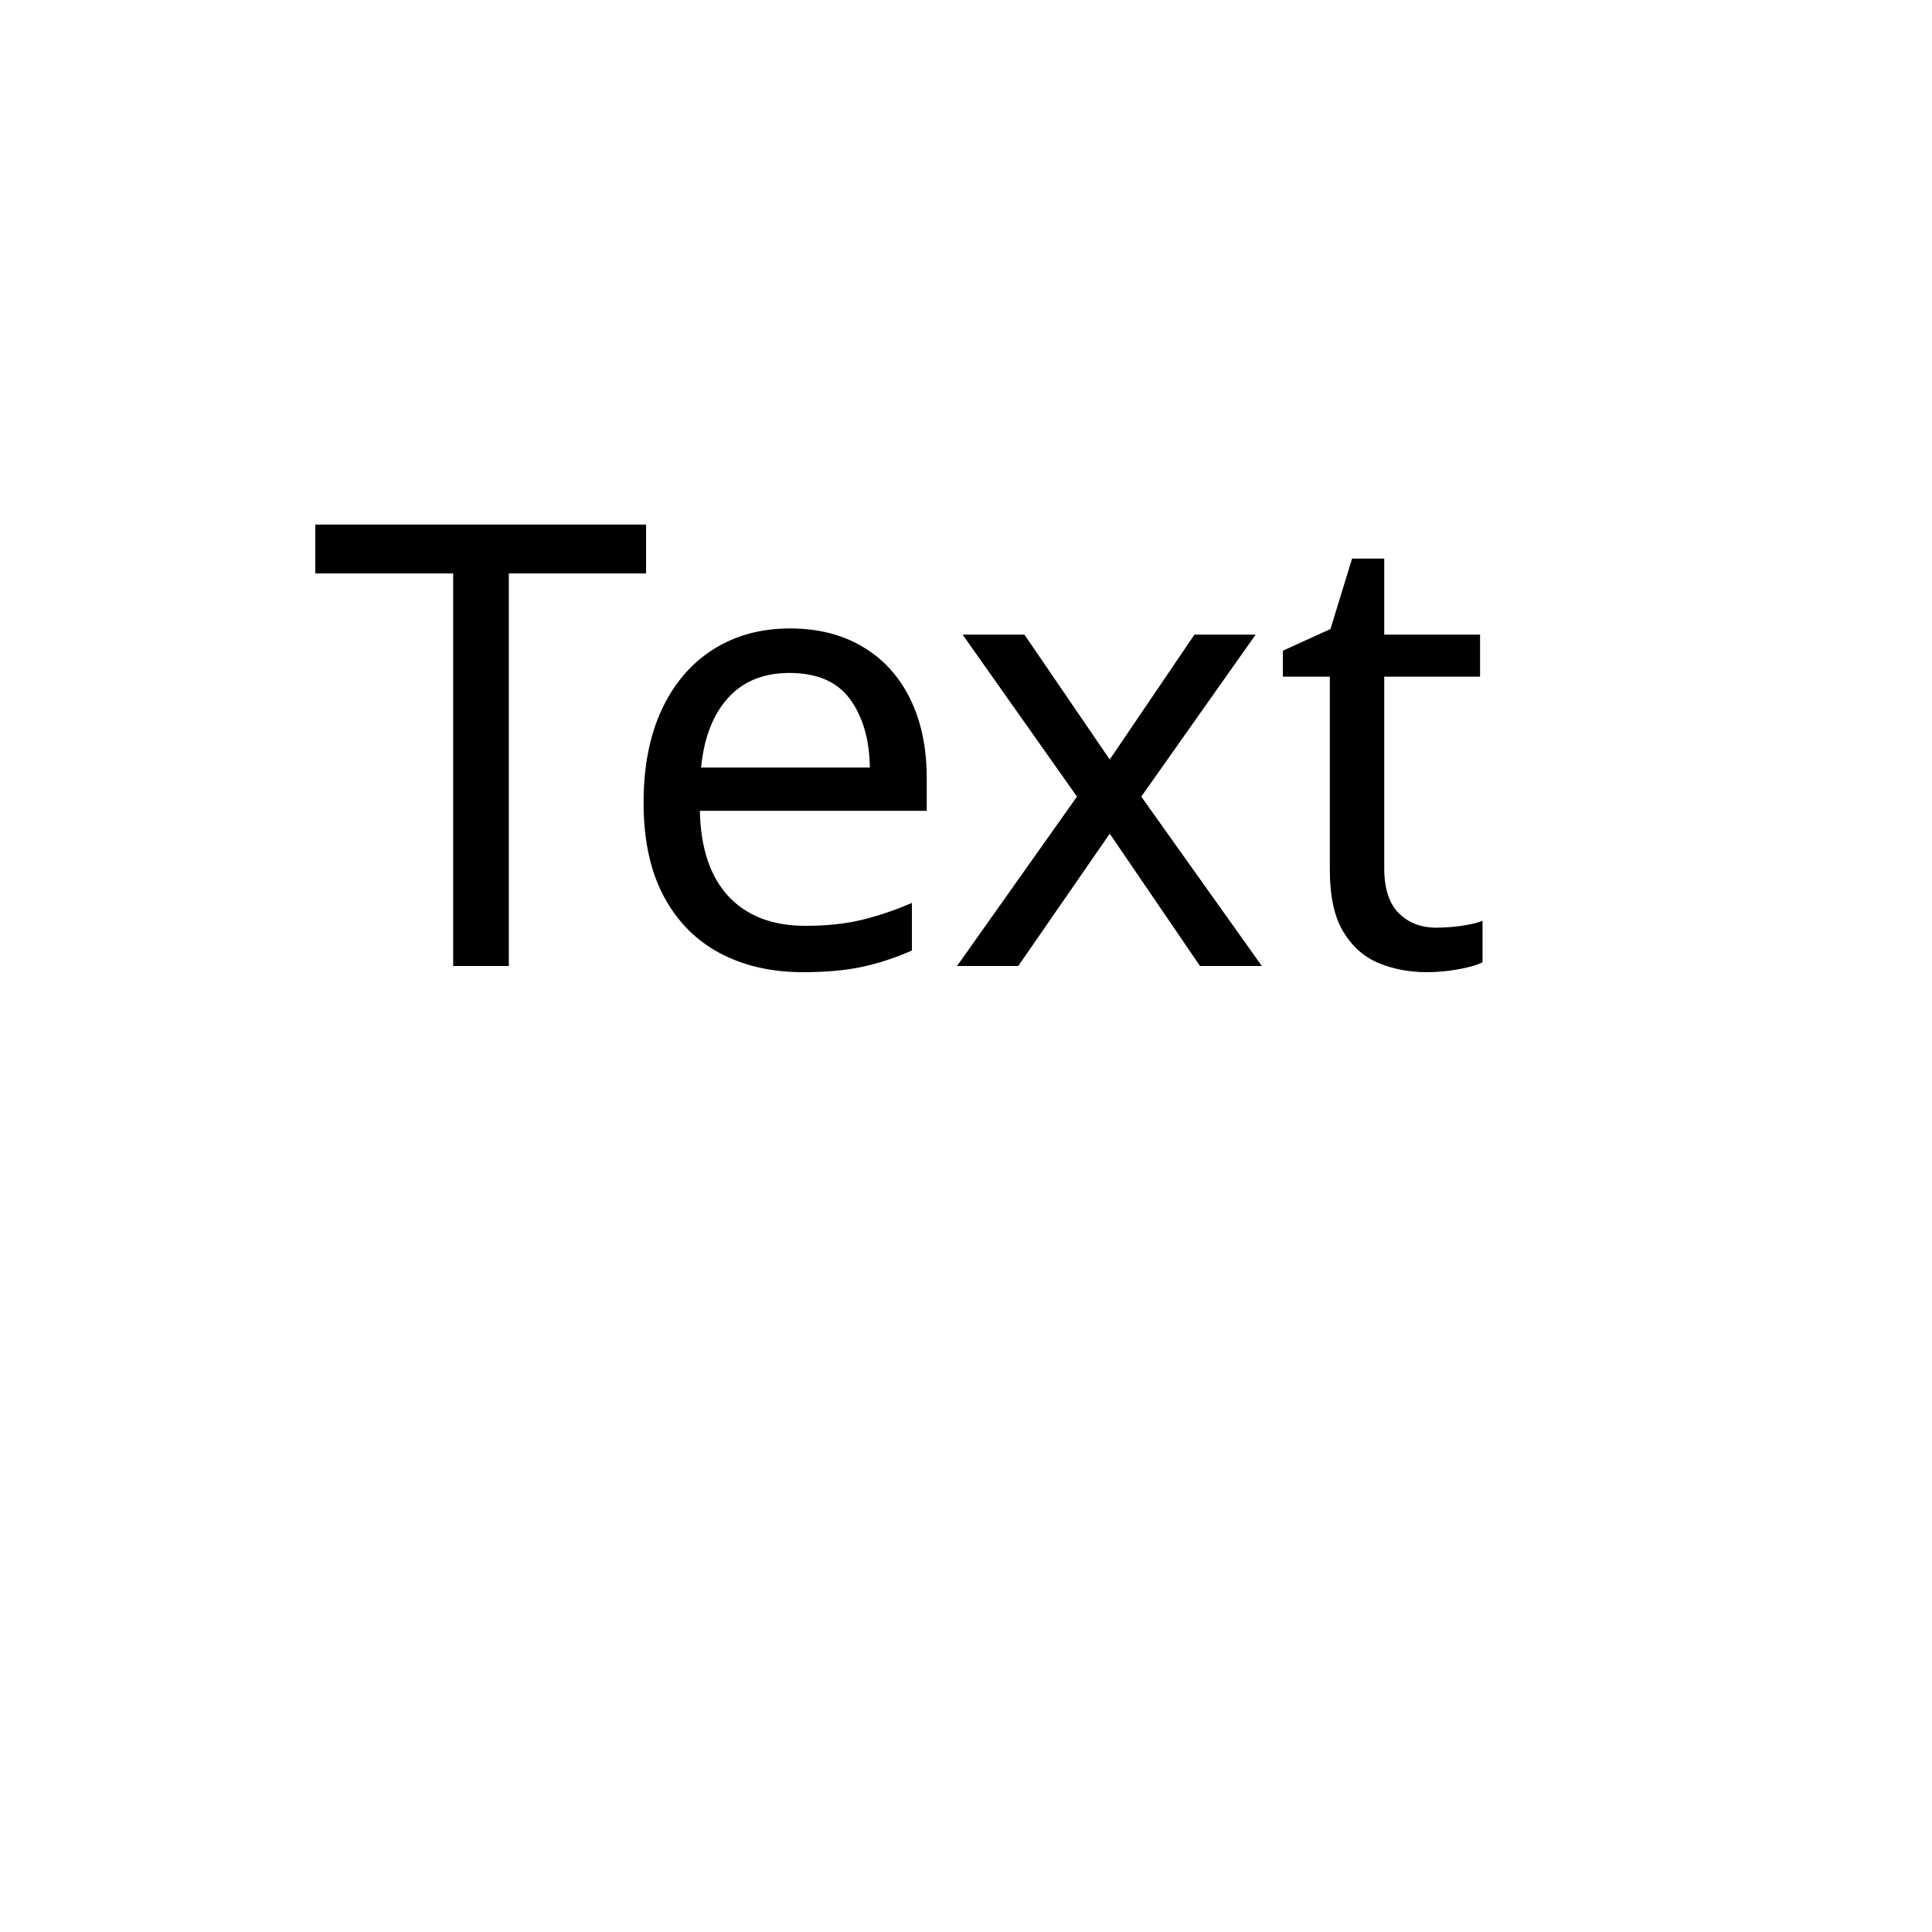
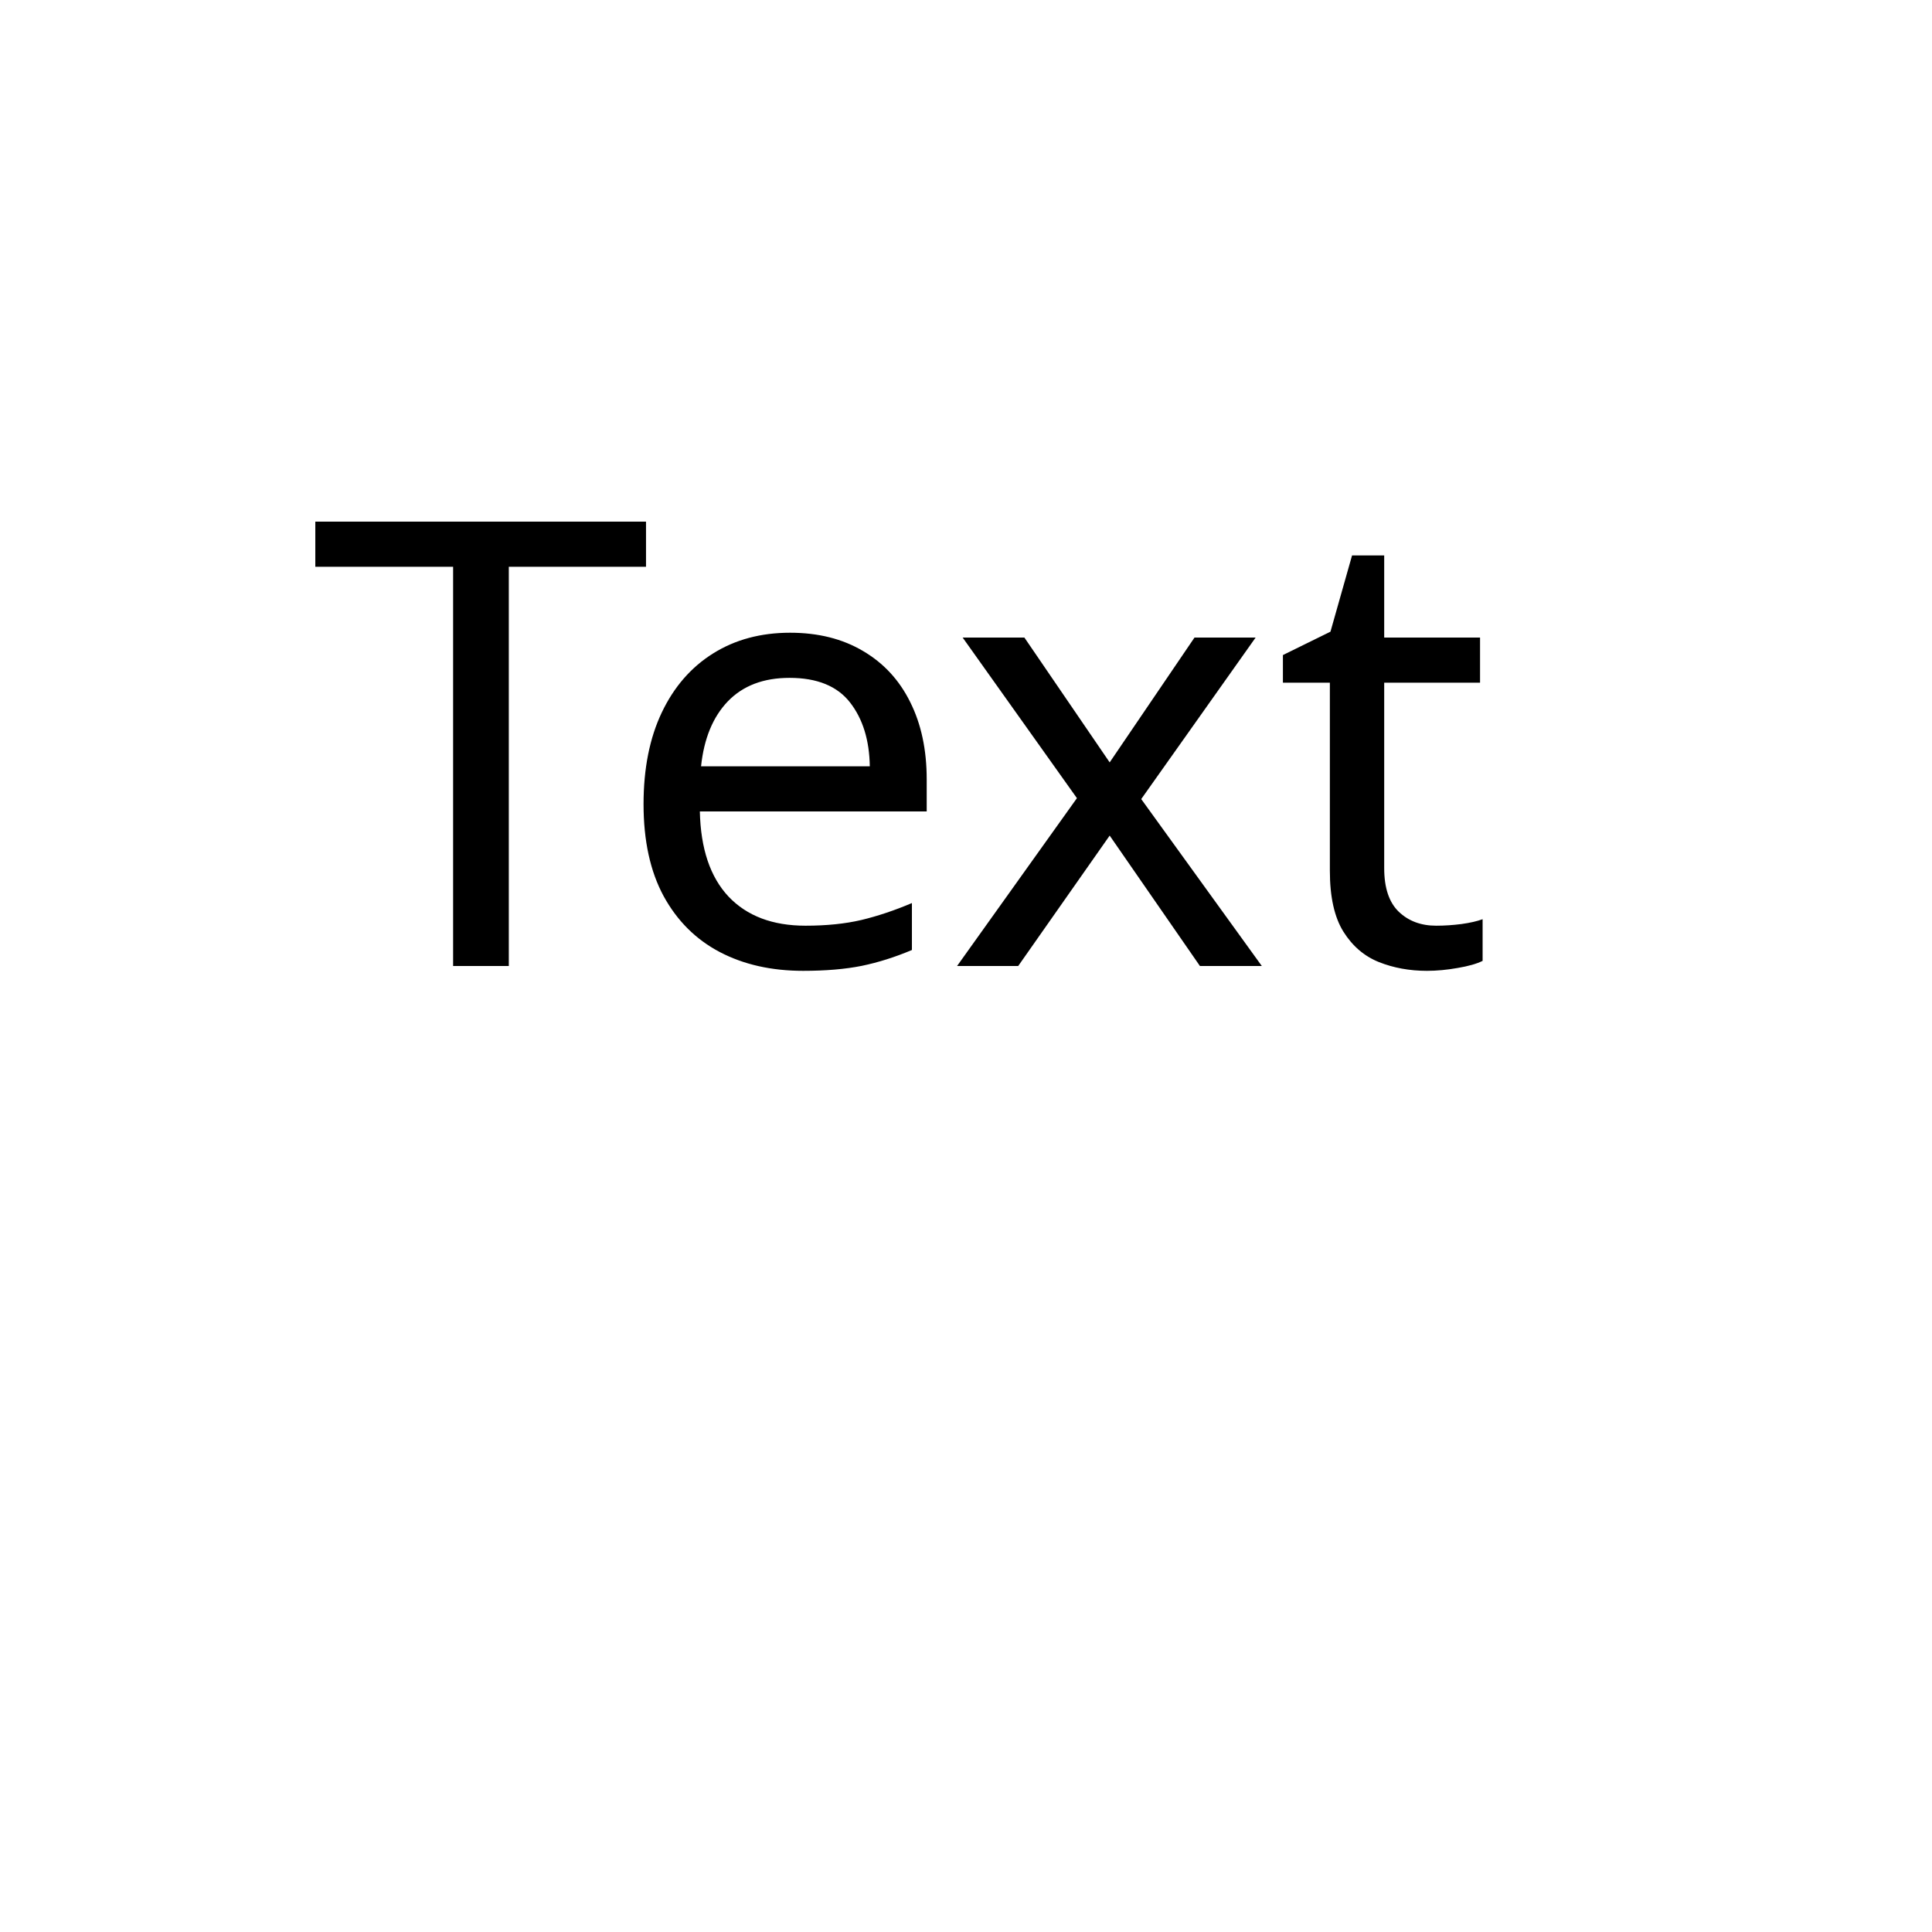
<svg xmlns="http://www.w3.org/2000/svg" width="200" height="200">
  <g id="my-text">
-     <path fill="#000000" stroke="none" d="M 52.672 100 L 46.912 100 L 46.912 59.36 L 32.64 59.36 L 32.64 54.304 L 66.88 54.304 L 66.88 59.36 L 52.672 59.36 L 52.672 100 Z M 81.792 65.056 Q 86.144 65.056 89.344 66.976 Q 92.544 68.896 94.24 72.384 Q 95.936 75.872 95.936 80.544 L 95.936 83.936 L 72.448 83.936 Q 72.576 89.76 75.424 92.8 Q 78.272 95.84 83.392 95.84 Q 86.656 95.84 89.184 95.232 Q 91.712 94.624 94.4 93.472 L 94.4 98.4 Q 91.776 99.552 89.216 100.096 Q 86.656 100.64 83.136 100.64 Q 78.208 100.64 74.496 98.656 Q 70.784 96.672 68.704 92.768 Q 66.624 88.864 66.624 83.104 Q 66.624 77.472 68.512 73.44 Q 70.4 69.408 73.824 67.232 Q 77.248 65.056 81.792 65.056 Z M 81.728 69.664 Q 77.696 69.664 75.36 72.256 Q 73.024 74.848 72.576 79.456 L 90.048 79.456 Q 89.984 75.104 88 72.384 Q 86.016 69.664 81.728 69.664 Z M 111.488 82.464 L 99.648 65.696 L 106.048 65.696 L 114.88 78.624 L 123.648 65.696 L 129.984 65.696 L 118.144 82.464 L 130.624 100 L 124.224 100 L 114.88 86.304 L 105.408 100 L 99.072 100 L 111.488 82.464 Z M 148.672 96.032 Q 149.952 96.032 151.296 95.84 Q 152.64 95.648 153.472 95.328 L 153.472 99.616 Q 152.576 100.064 150.912 100.352 Q 149.248 100.64 147.712 100.64 Q 145.024 100.64 142.752 99.712 Q 140.48 98.784 139.072 96.48 Q 137.664 94.176 137.664 90.016 L 137.664 70.048 L 132.8 70.048 L 132.8 67.36 L 137.728 65.12 L 139.968 57.824 L 143.296 57.824 L 143.296 65.696 L 153.216 65.696 L 153.216 70.048 L 143.296 70.048 L 143.296 89.888 Q 143.296 93.024 144.8 94.528 Q 146.304 96.032 148.672 96.032 Z" />
+     <path fill="#000000" stroke="none" d="M 52.672 100 L 46.906 100 L 46.906 58.672 L 32.641 58.672 L 32.641 54 L 66.875 54 L 66.875 58.672 L 52.672 58.672 Z M 81.791 65.5 Q 86.151 65.5 89.338 67.391 Q 92.541 69.266 94.229 72.688 Q 95.932 76.094 95.932 80.672 L 95.932 84 L 72.448 84 Q 72.573 89.781 75.416 92.812 Q 78.276 95.828 83.385 95.828 Q 86.651 95.828 89.182 95.234 Q 91.713 94.625 94.401 93.484 L 94.401 98.344 Q 91.776 99.453 89.213 99.984 Q 86.651 100.5 83.135 100.5 Q 78.213 100.5 74.495 98.547 Q 70.791 96.594 68.698 92.766 Q 66.62 88.922 66.62 83.25 Q 66.62 77.719 68.51 73.75 Q 70.401 69.781 73.823 67.641 Q 77.245 65.5 81.791 65.5 Z M 81.729 70.172 Q 77.698 70.172 75.354 72.594 Q 73.026 75.016 72.573 79.328 L 90.041 79.328 Q 89.979 75.266 87.995 72.719 Q 86.01 70.172 81.729 70.172 Z M 111.483 82.625 L 99.654 66 L 106.045 66 L 114.873 78.922 L 123.654 66 L 129.982 66 L 118.139 82.719 L 130.623 100 L 124.217 100 L 114.873 86.5 L 105.404 100 L 99.076 100 Z M 148.667 95.828 Q 149.948 95.828 151.292 95.656 Q 152.635 95.469 153.479 95.156 L 153.479 99.469 Q 152.573 99.922 150.901 100.203 Q 149.245 100.5 147.714 100.5 Q 145.026 100.5 142.745 99.594 Q 140.479 98.688 139.073 96.453 Q 137.667 94.203 137.667 90.141 L 137.667 70.672 L 132.807 70.672 L 132.807 67.812 L 137.729 65.391 L 139.964 57.5 L 143.292 57.5 L 143.292 66 L 153.214 66 L 153.214 70.672 L 143.292 70.672 L 143.292 89.875 Q 143.292 92.922 144.792 94.375 Q 146.307 95.828 148.667 95.828 Z" />
  </g>
</svg>
